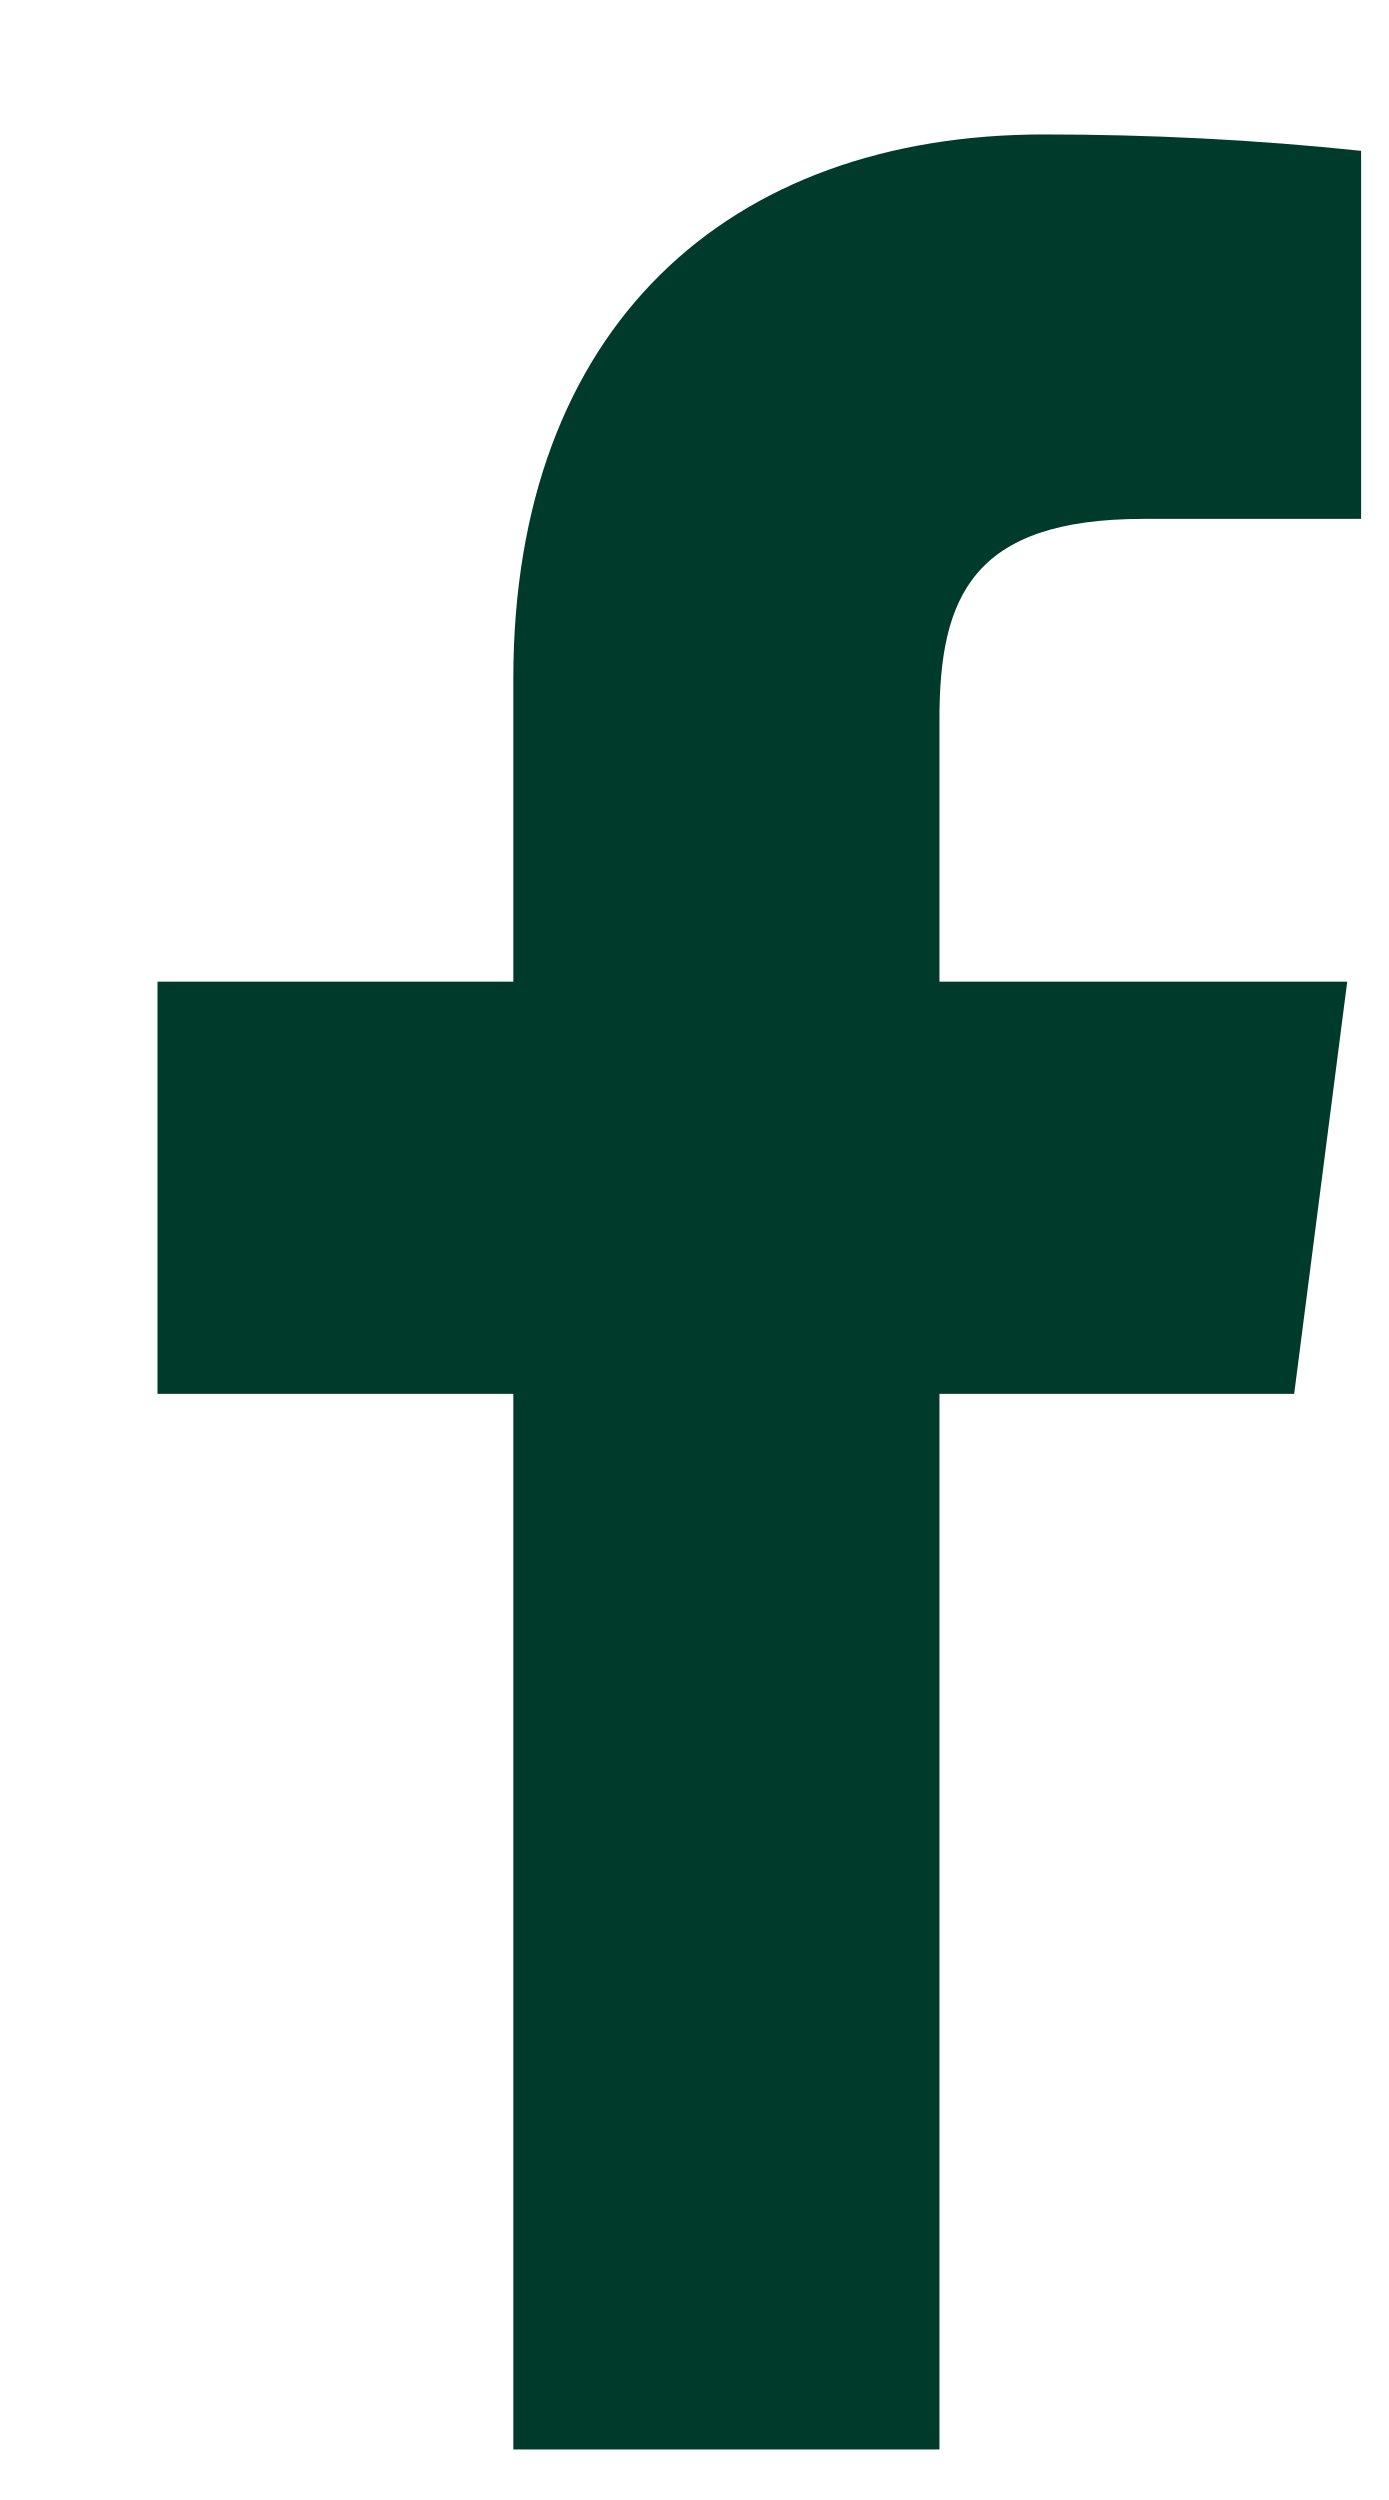
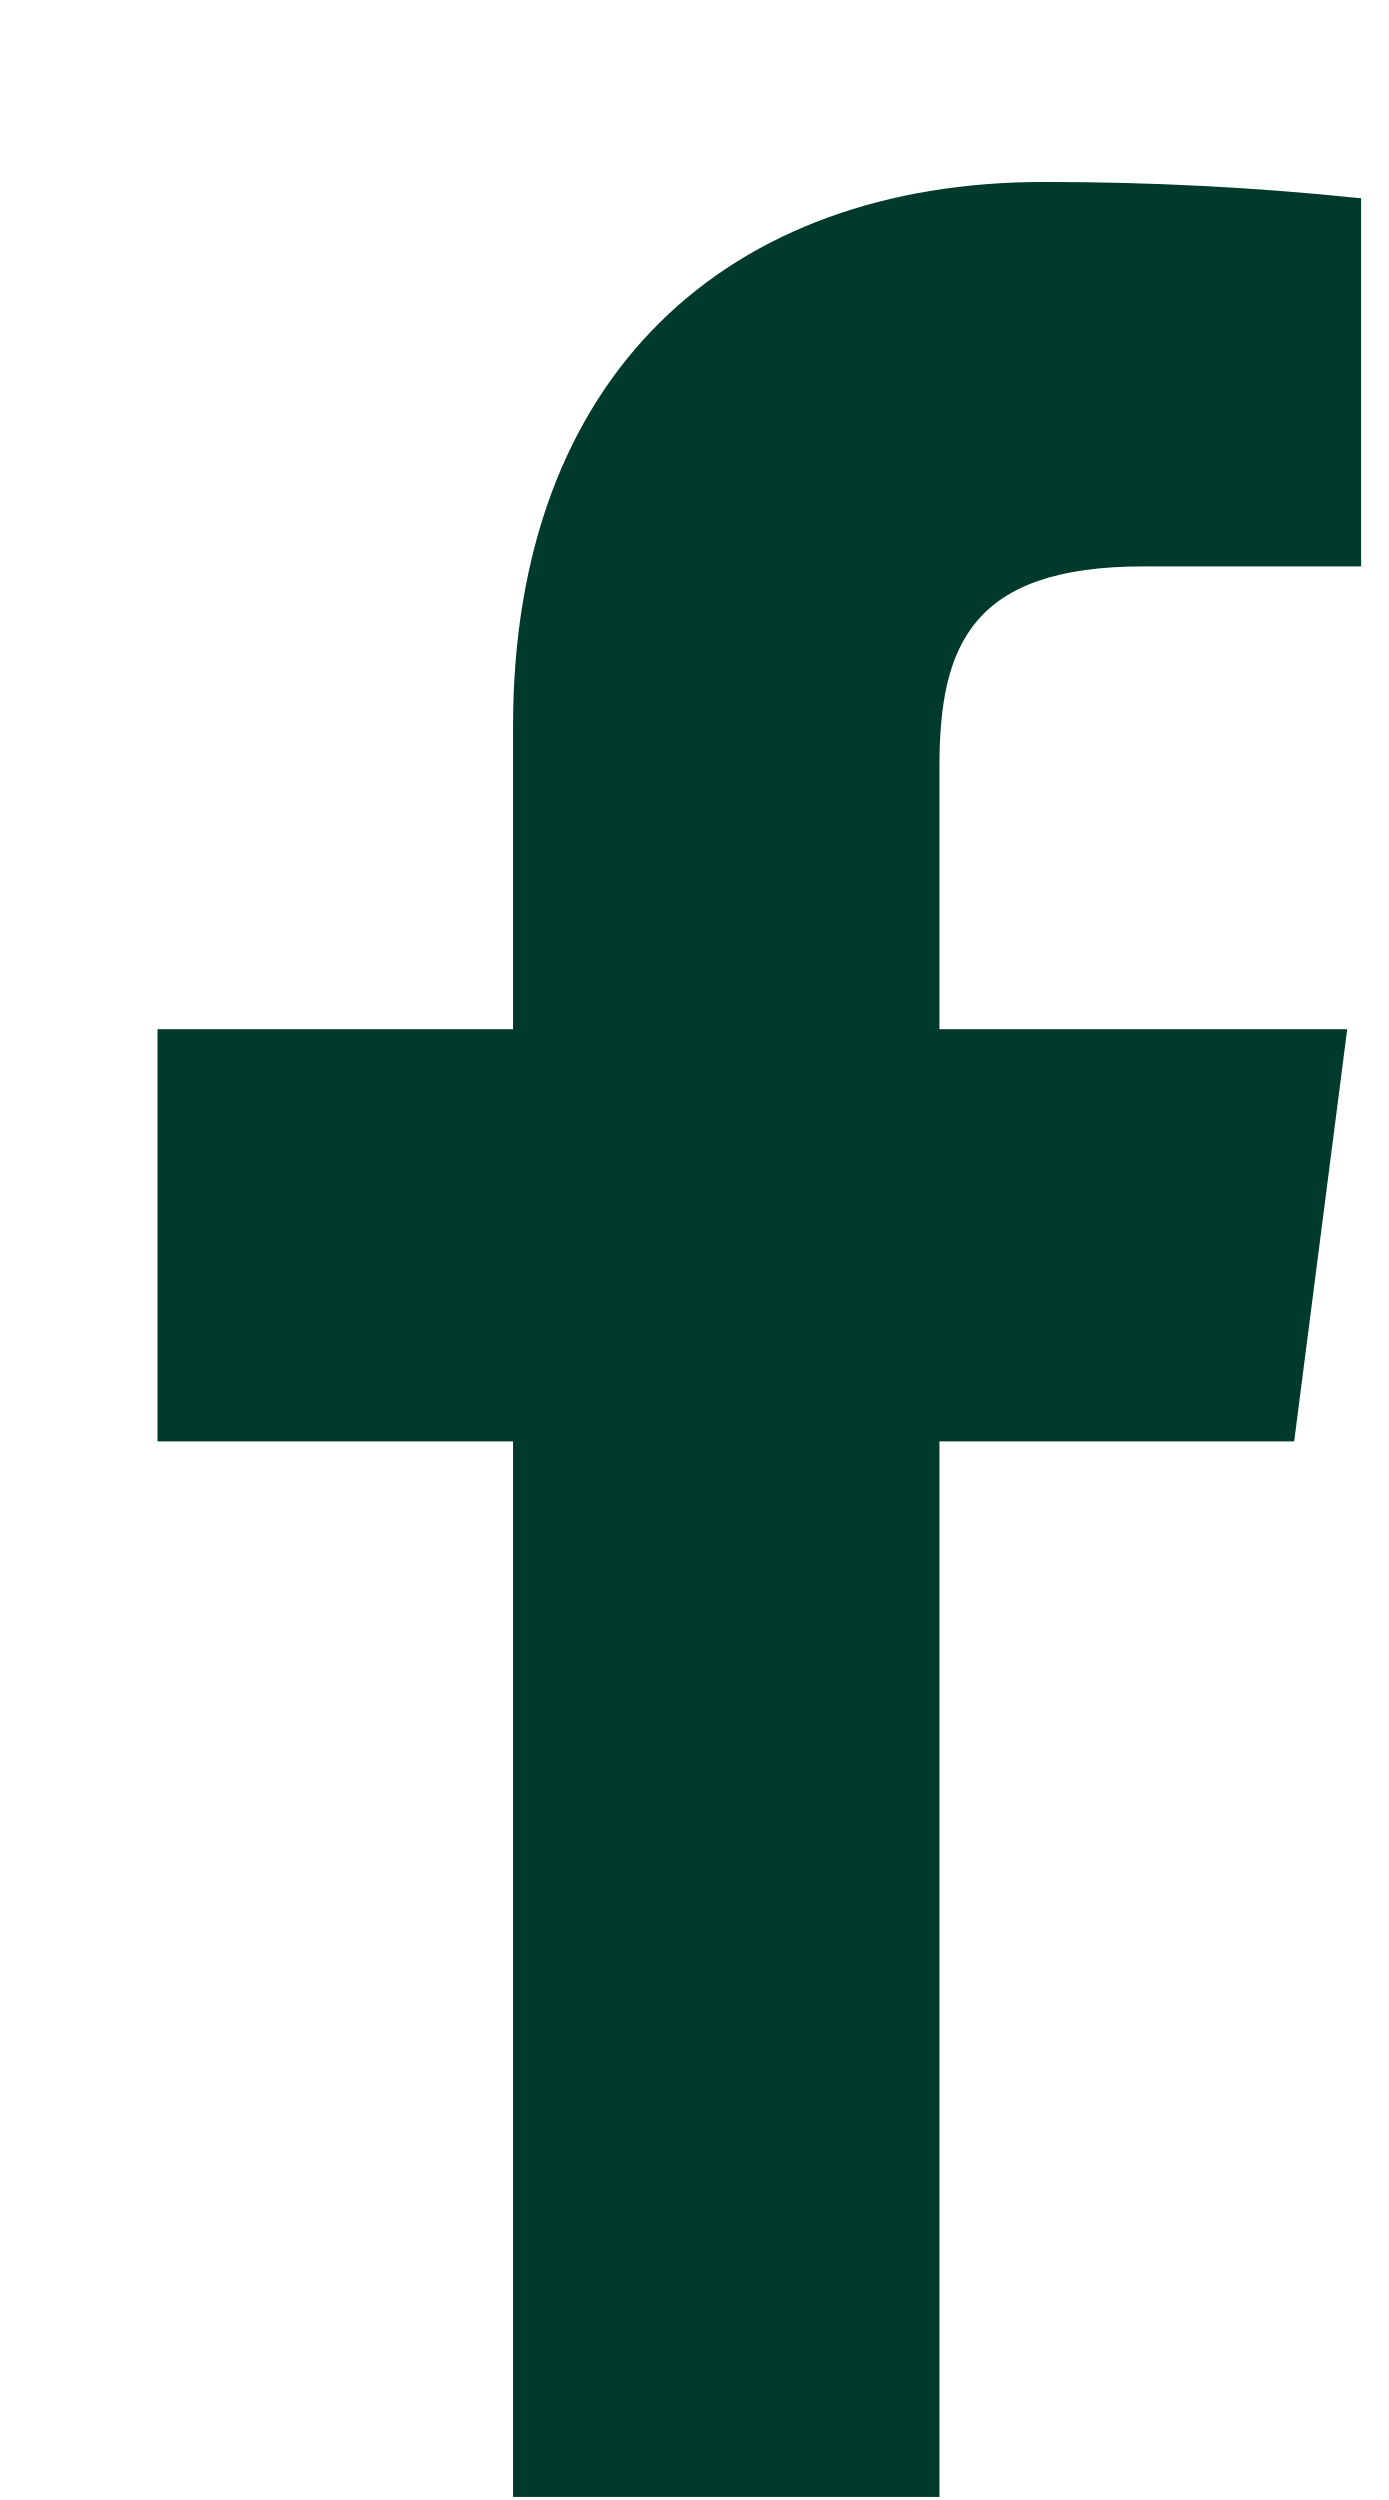
<svg xmlns="http://www.w3.org/2000/svg" width="5" height="9" viewBox="0 0 5 9" fill="none">
-   <path d="M4.116 1.868H4.9V0.543C4.521 0.503 4.139 0.484 3.758 0.484C2.623 0.484 1.848 1.176 1.848 2.443V3.534H0.567V5.018H1.848V8.818H3.382V5.018H4.659L4.85 3.534H3.382V2.589C3.382 2.151 3.499 1.868 4.116 1.868Z" fill="#003A2B" />
+   <path d="M4.116 2.039H4.9V0.714C4.521 0.674 4.139 0.655 3.758 0.655C2.623 0.655 1.847 1.347 1.847 2.614V3.705H0.567V5.189H1.847V8.989H3.382V5.189H4.659L4.85 3.705H3.382V2.759C3.382 2.322 3.499 2.039 4.116 2.039Z" fill="#003A2B" />
</svg>
